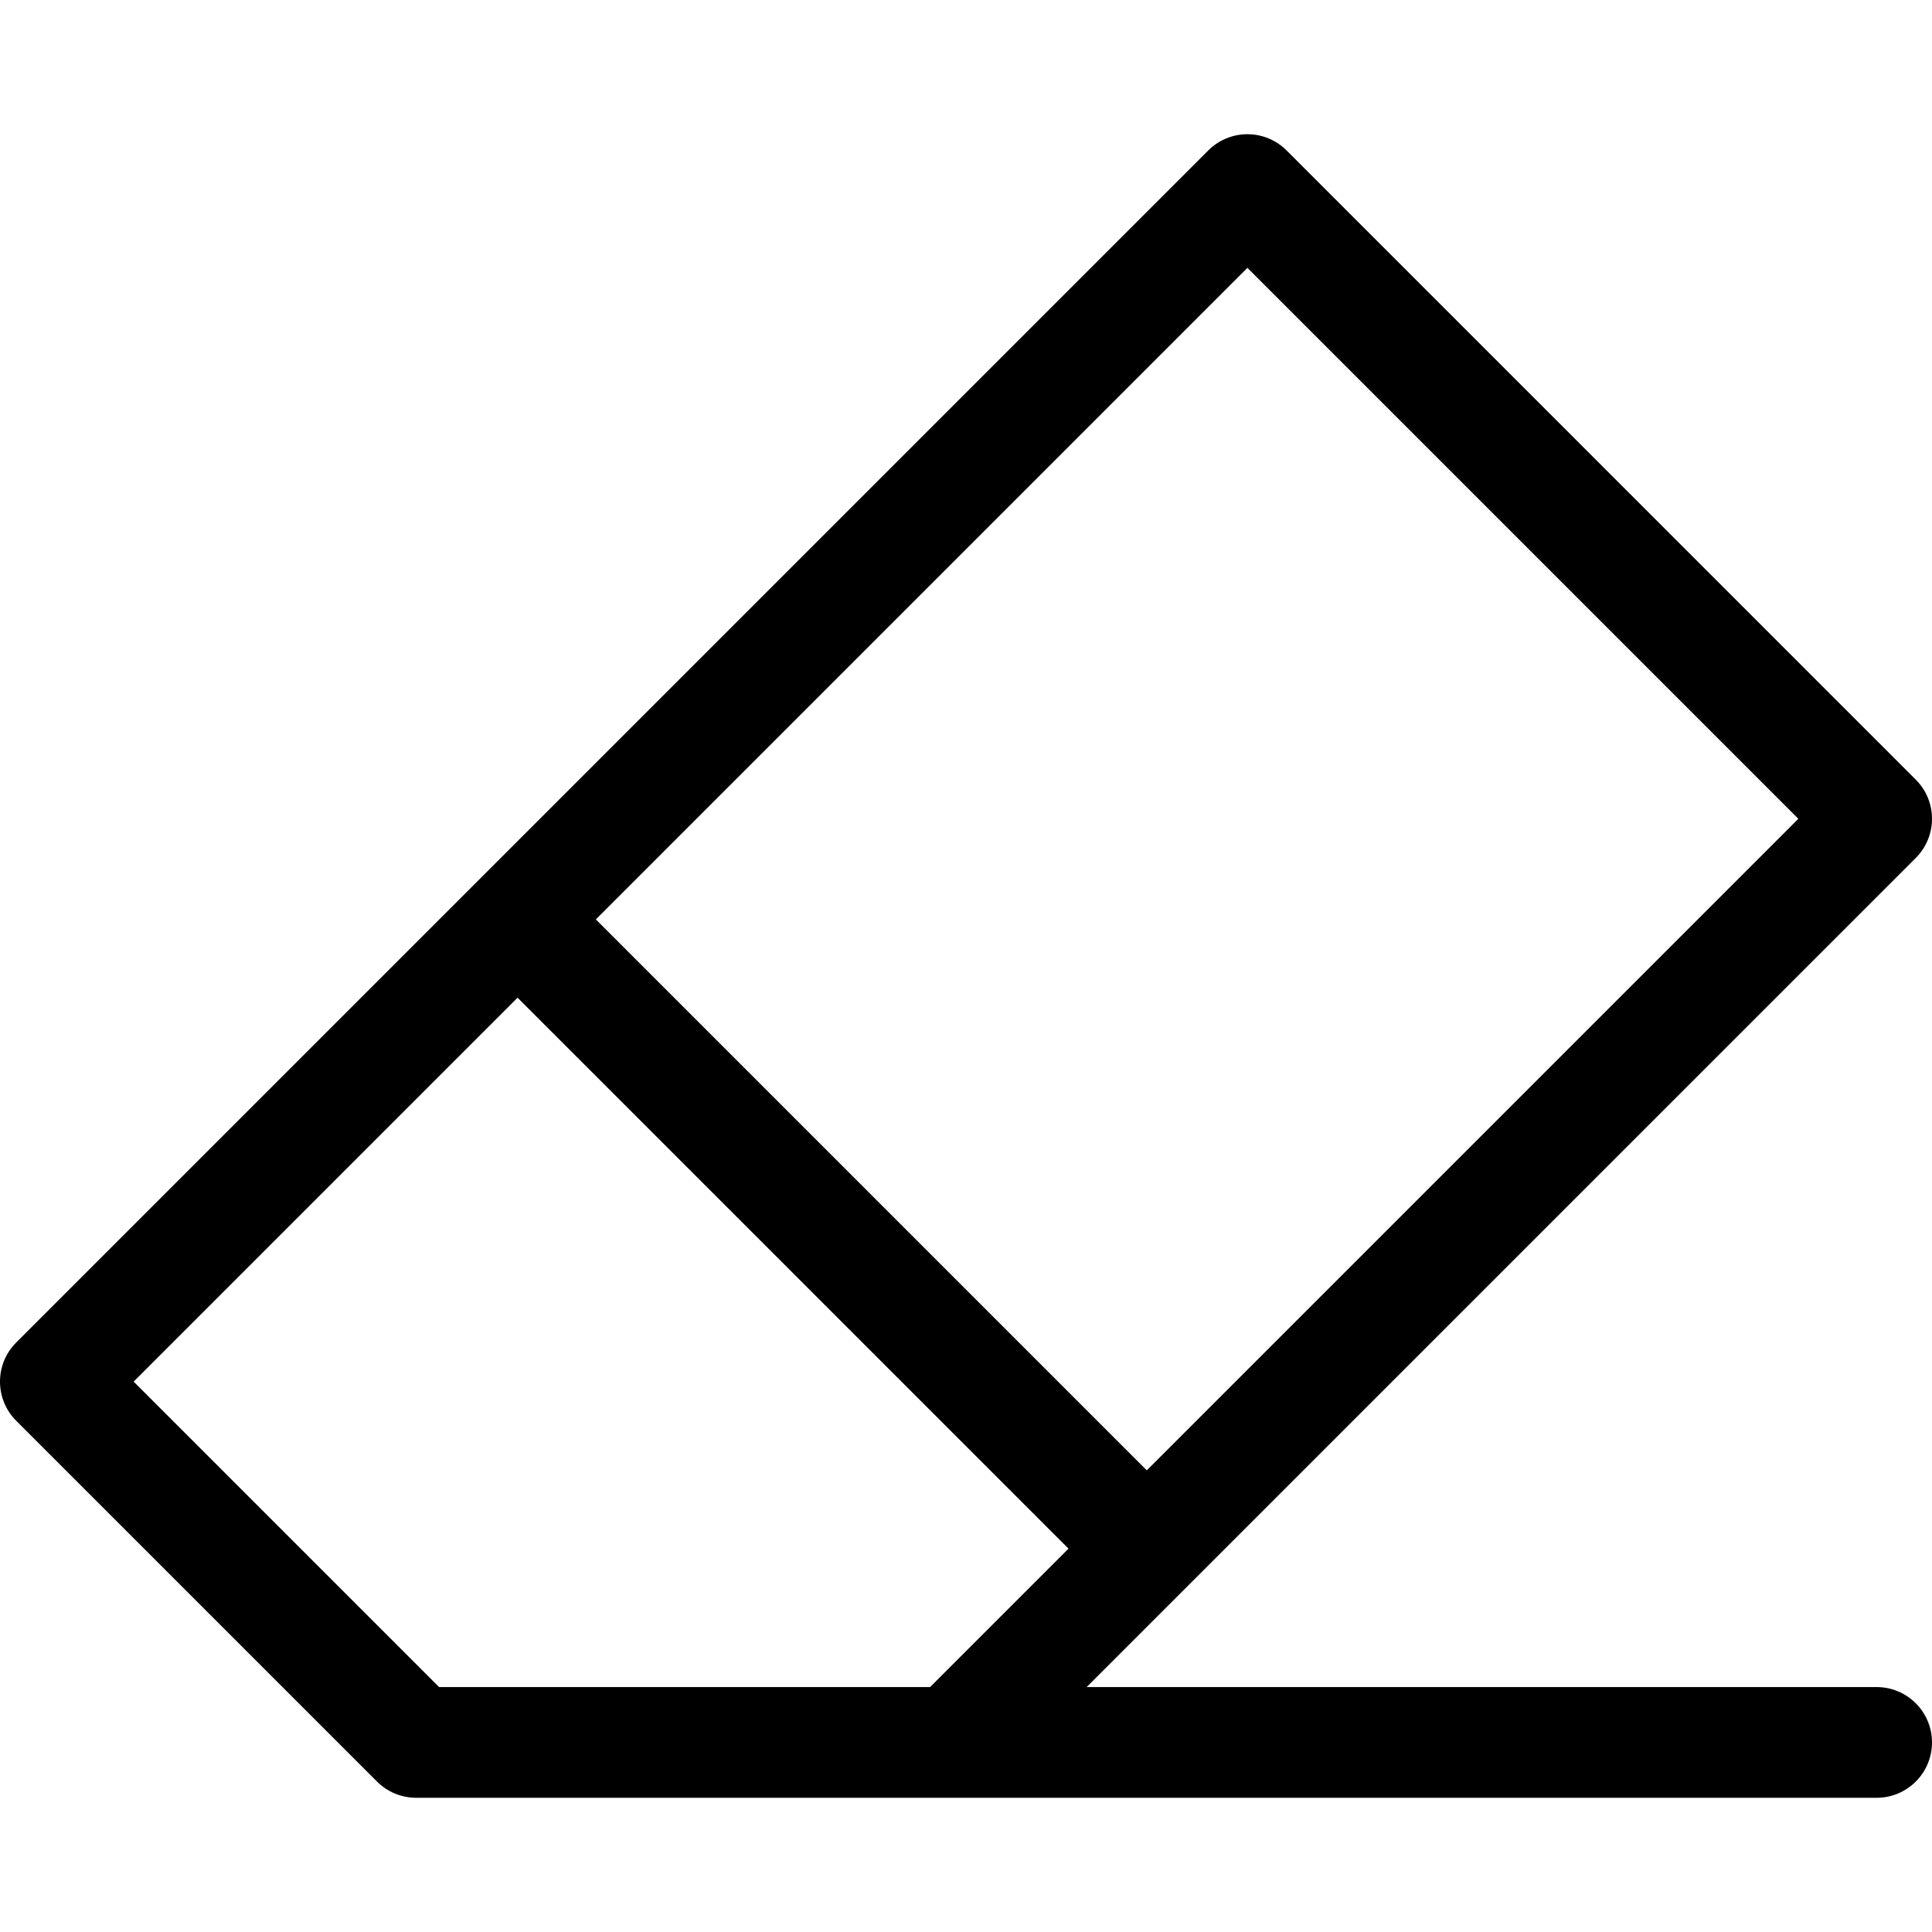
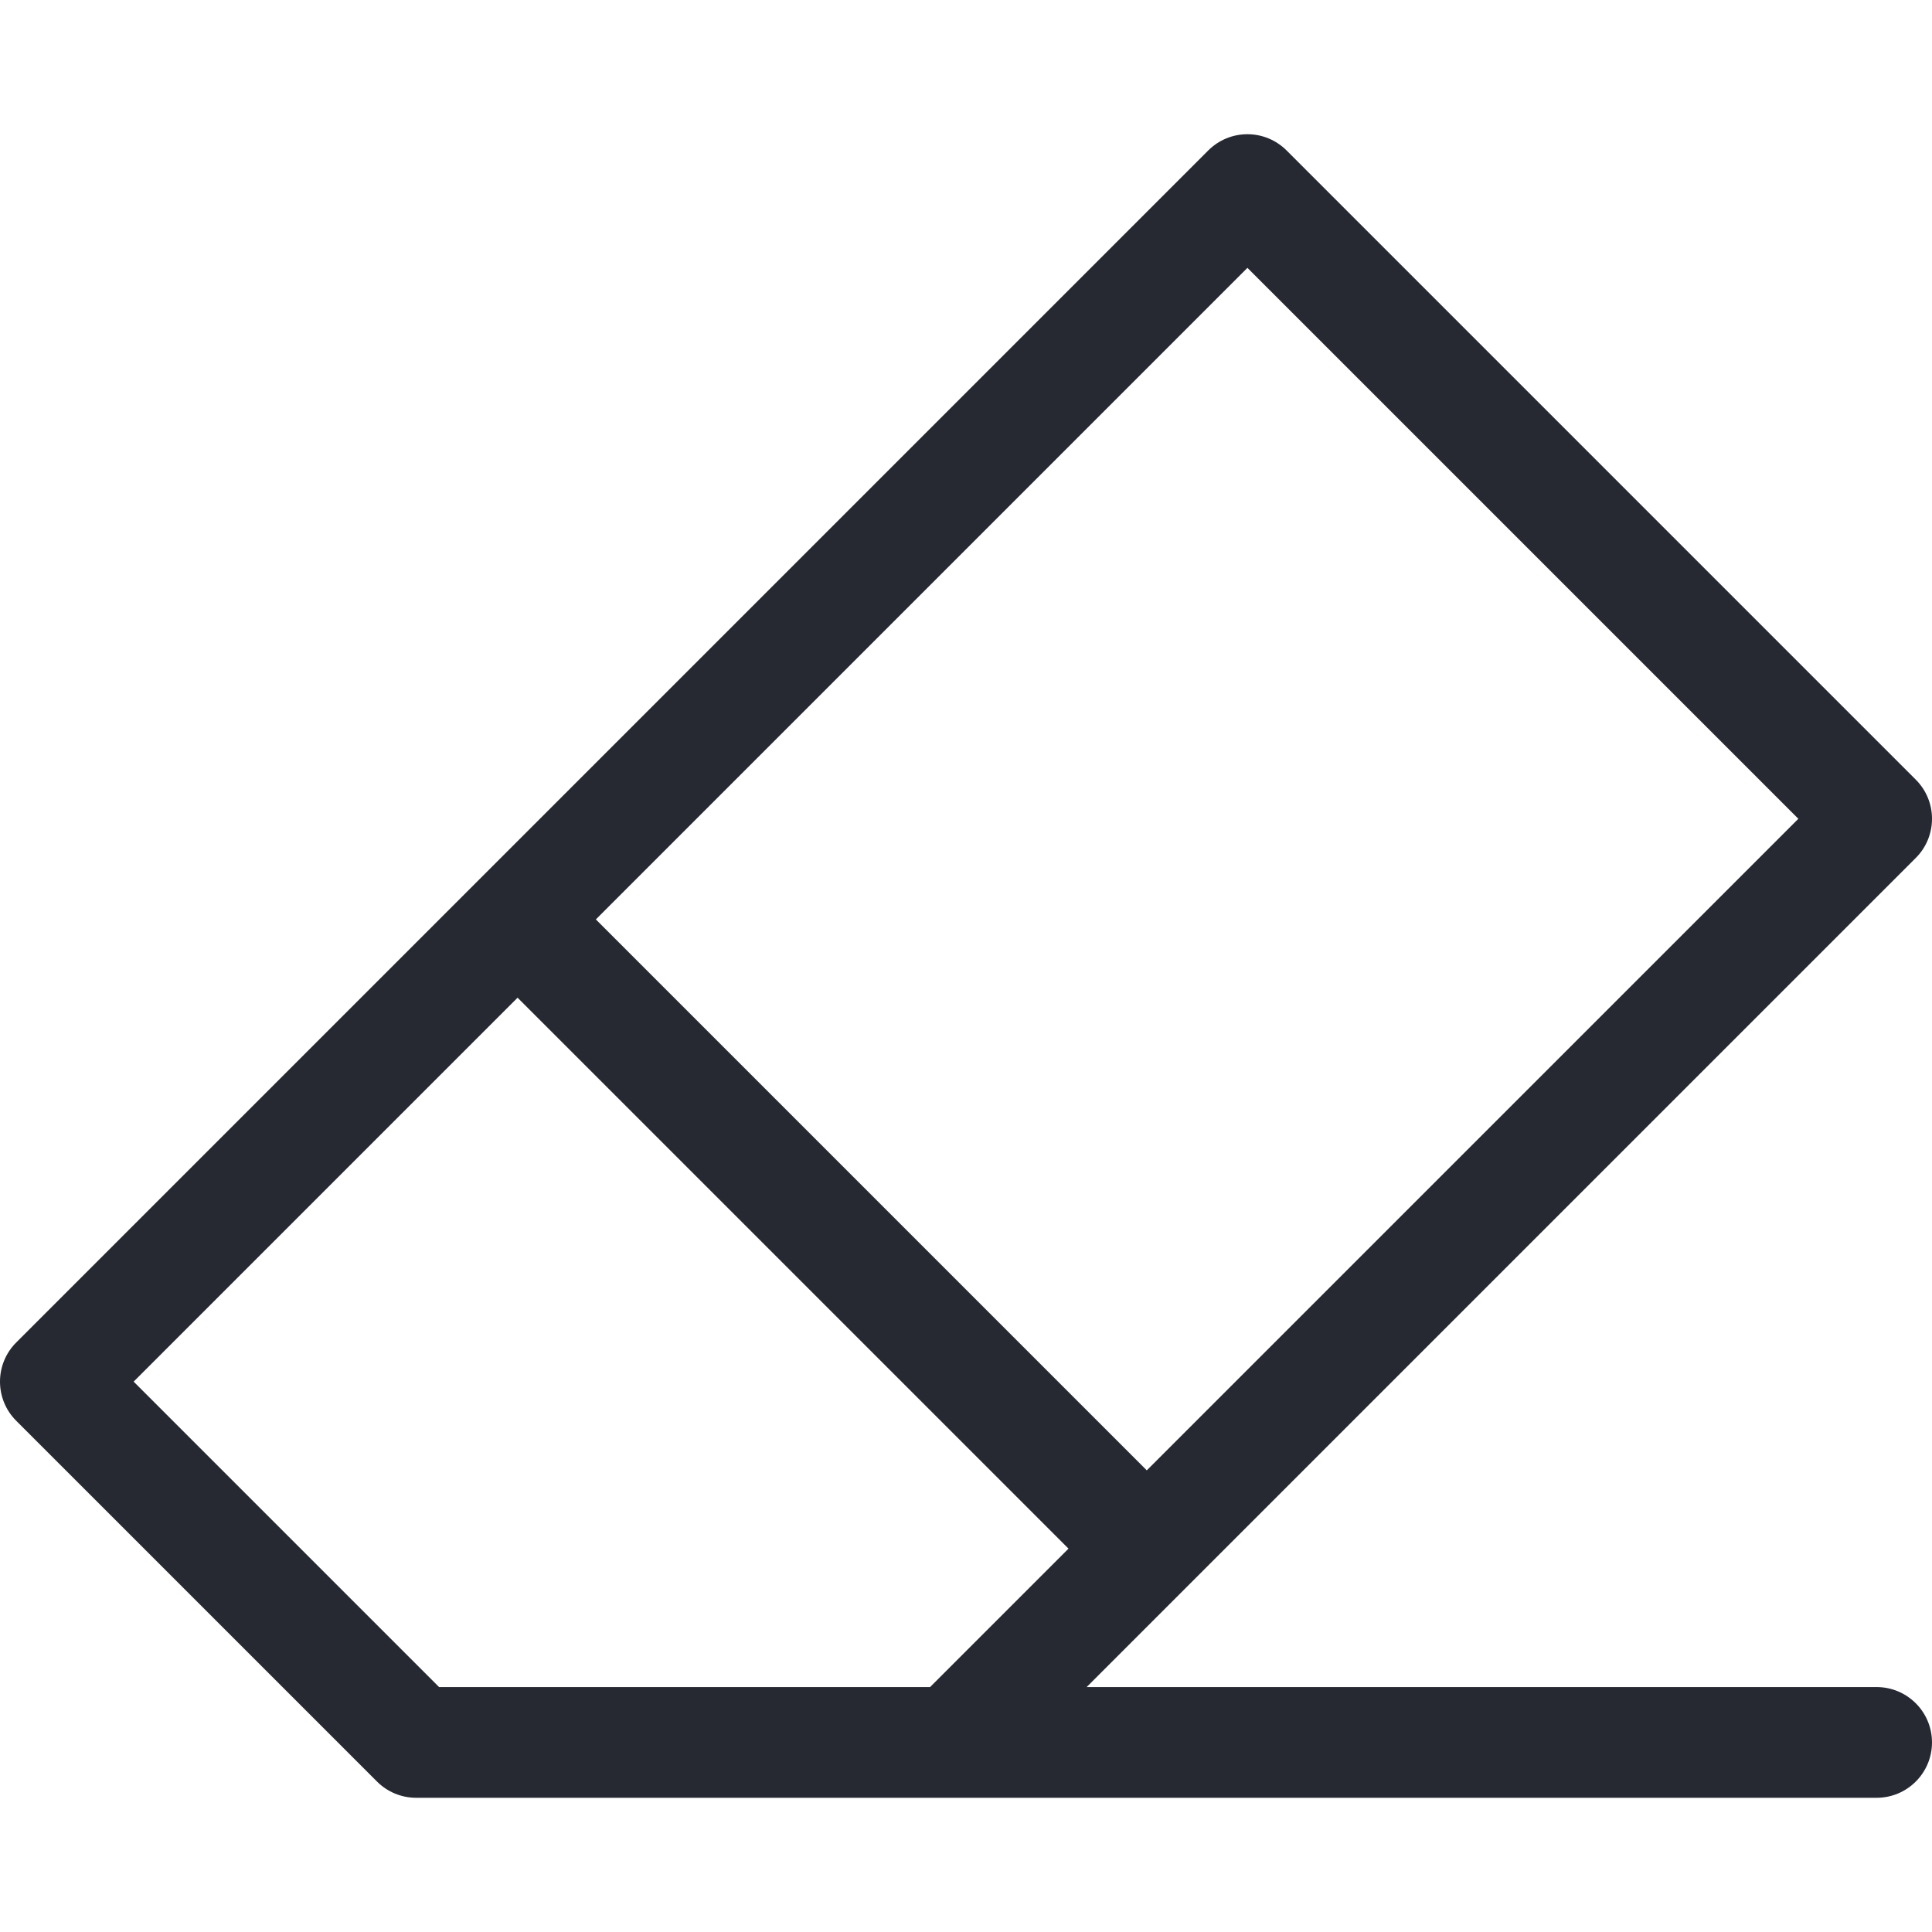
<svg xmlns="http://www.w3.org/2000/svg" version="1.1" id="Capa_1" x="0px" y="0px" viewBox="0 0 612.002 612.002" style="enable-background:new 0 0 612.002 612.002;" xml:space="preserve">
  <g>
-     <path d="M594.464,534.414H344.219L606.866,271.77c6.848-6.851,6.848-17.953,0-24.8L407.547,47.65   c-3.291-3.288-7.749-5.135-12.401-5.135c-4.65,0-9.11,1.847-12.398,5.135L5.138,425.262c-6.851,6.848-6.851,17.95,0,24.8   l114.29,114.287c3.288,3.291,7.749,5.138,12.398,5.138h462.638c9.684,0,17.536-7.852,17.536-17.536   C612,542.265,604.148,534.414,594.464,534.414z M395.145,84.851L569.664,259.37L363.27,465.763L188.753,291.245L395.145,84.851z    M294.618,534.414H139.09L42.336,437.66l121.617-121.617l174.519,174.519L294.618,534.414z" />
+     <path fill="#272932" d="M594.464,534.414H344.219L606.866,271.77c6.848-6.851,6.848-17.953,0-24.8L407.547,47.65   c-3.291-3.288-7.749-5.135-12.401-5.135c-4.65,0-9.11,1.847-12.398,5.135L5.138,425.262c-6.851,6.848-6.851,17.95,0,24.8   l114.29,114.287c3.288,3.291,7.749,5.138,12.398,5.138h462.638c9.684,0,17.536-7.852,17.536-17.536   C612,542.265,604.148,534.414,594.464,534.414z M395.145,84.851L569.664,259.37L363.27,465.763L188.753,291.245L395.145,84.851z    M294.618,534.414H139.09L42.336,437.66l121.617-121.617l174.519,174.519L294.618,534.414z" />
  </g>
-   <g>
- </g>
-   <g>
- </g>
-   <g>
- </g>
-   <g>
- </g>
-   <g>
- </g>
-   <g>
- </g>
-   <g>
- </g>
-   <g>
- </g>
-   <g>
- </g>
-   <g>
- </g>
-   <g>
- </g>
-   <g>
- </g>
-   <g>
- </g>
-   <g>
- </g>
-   <g>
- </g>
</svg>
